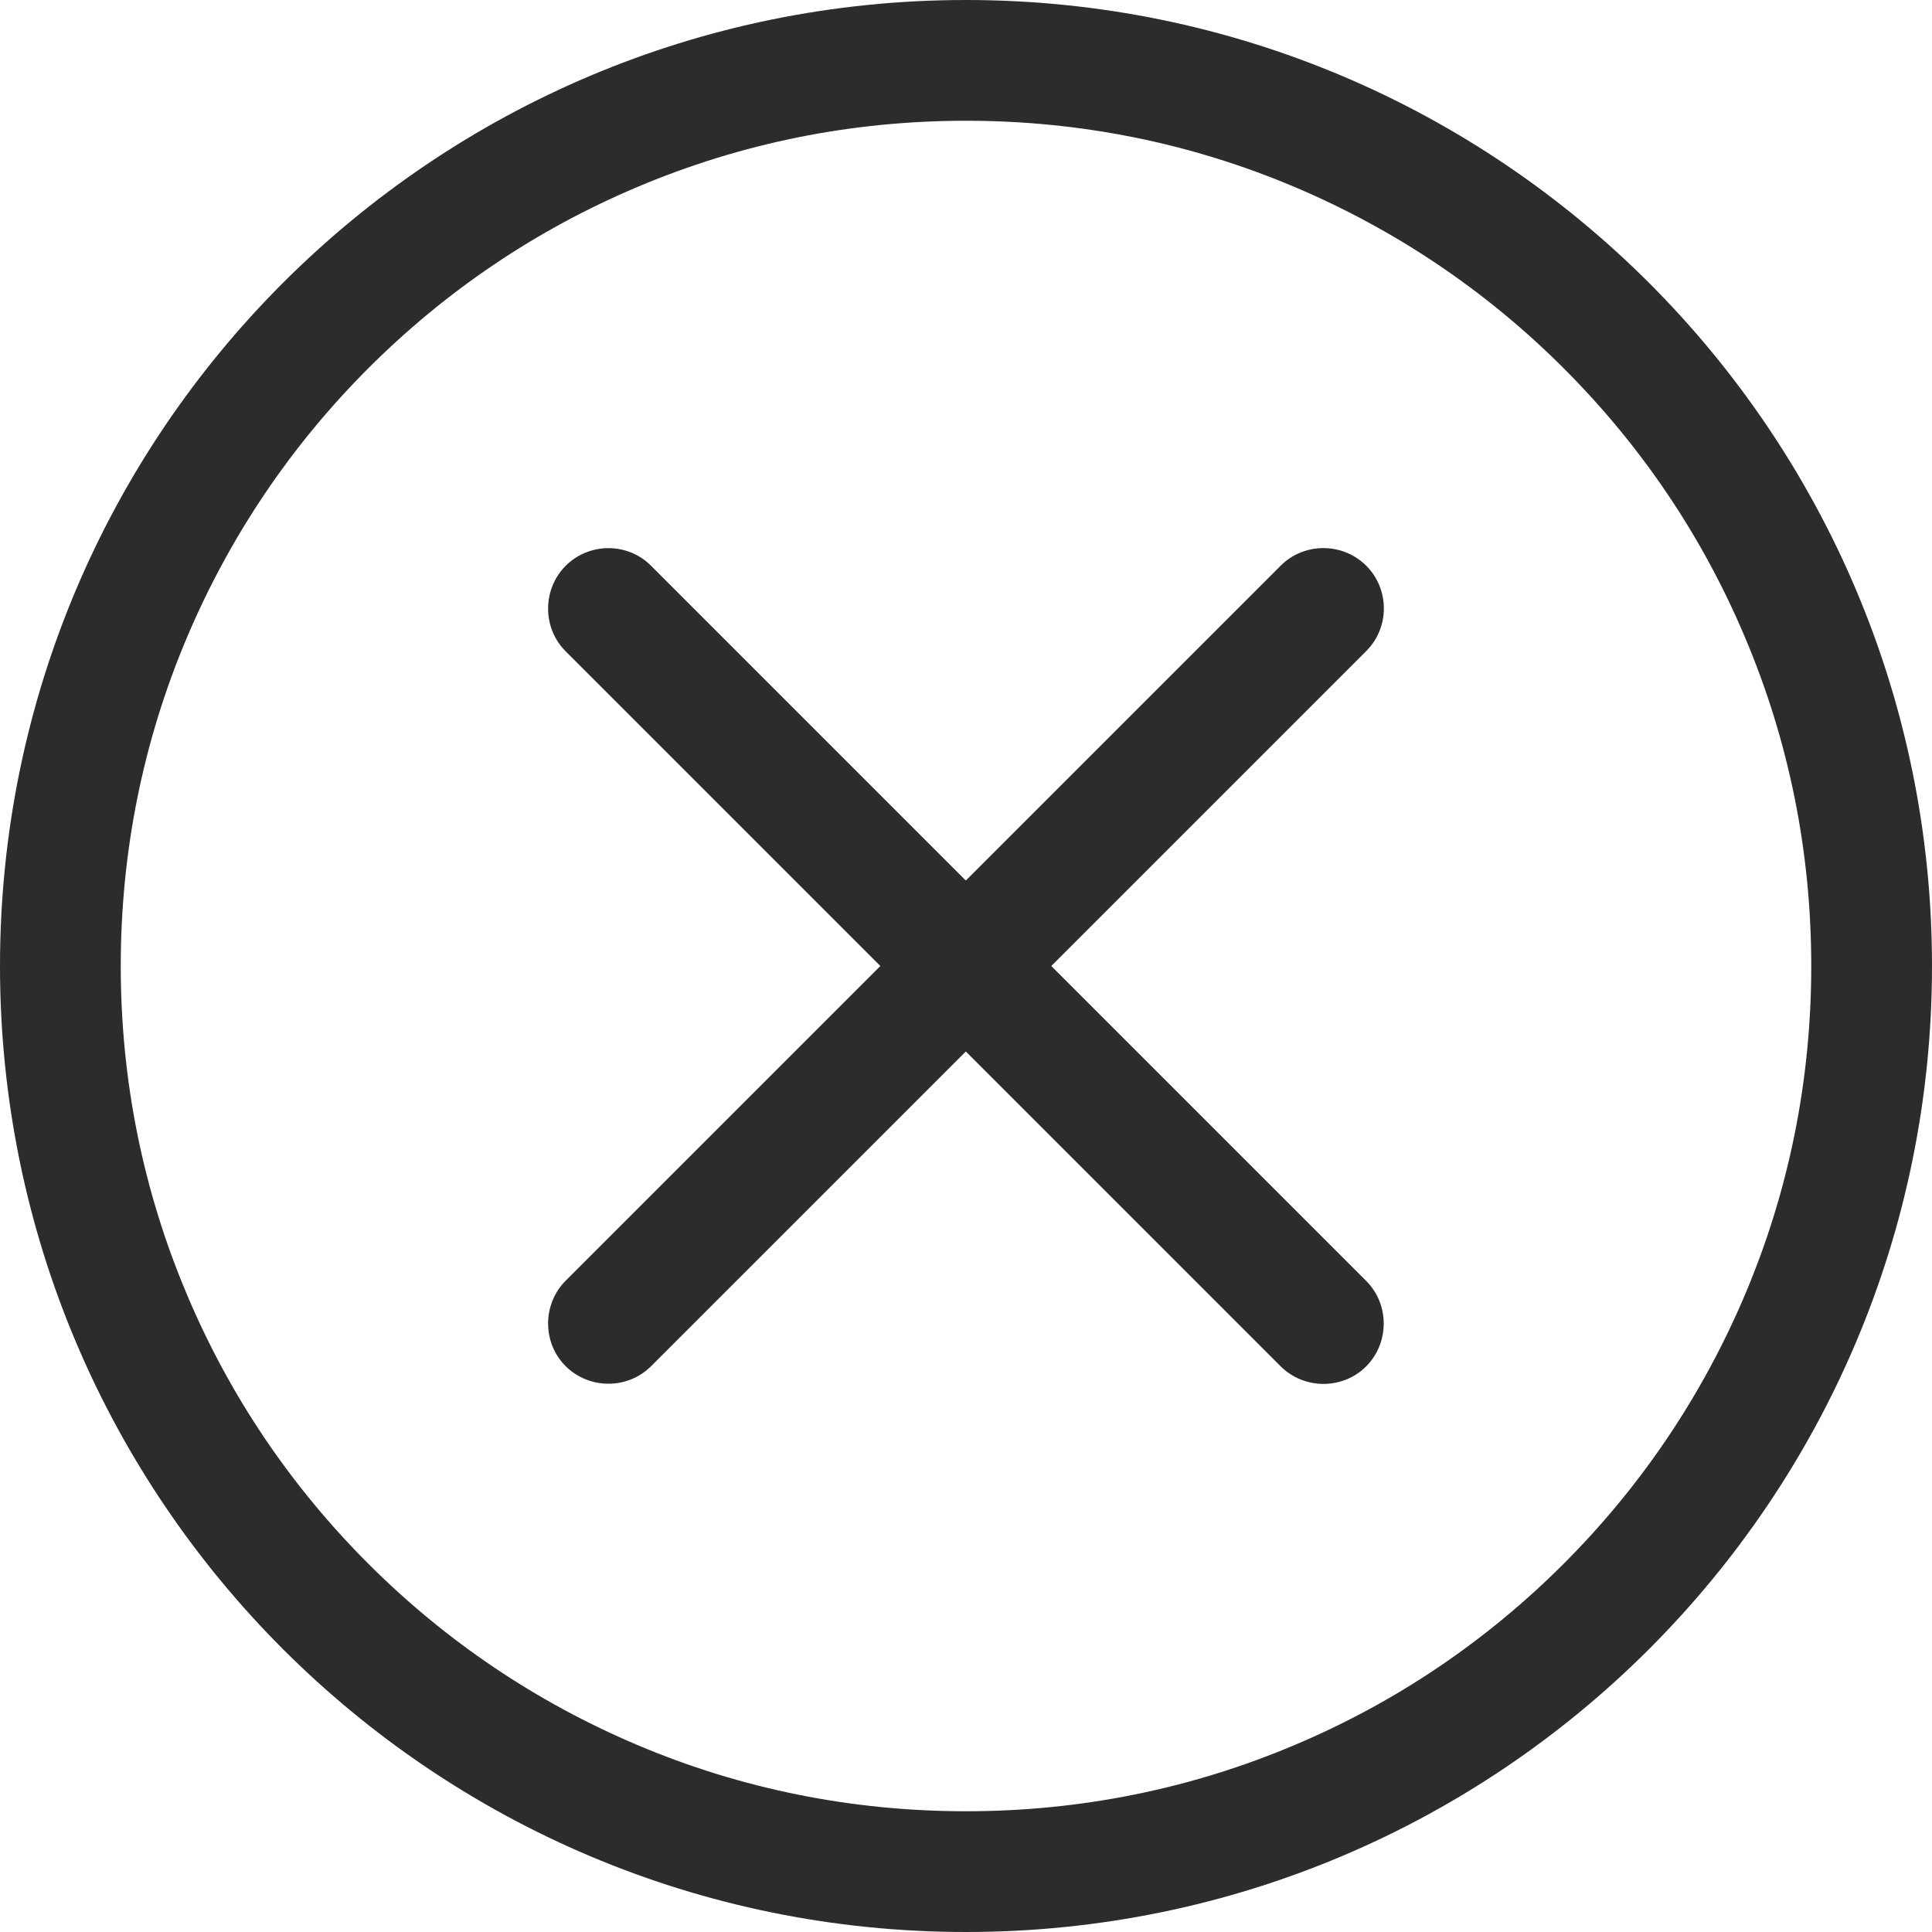
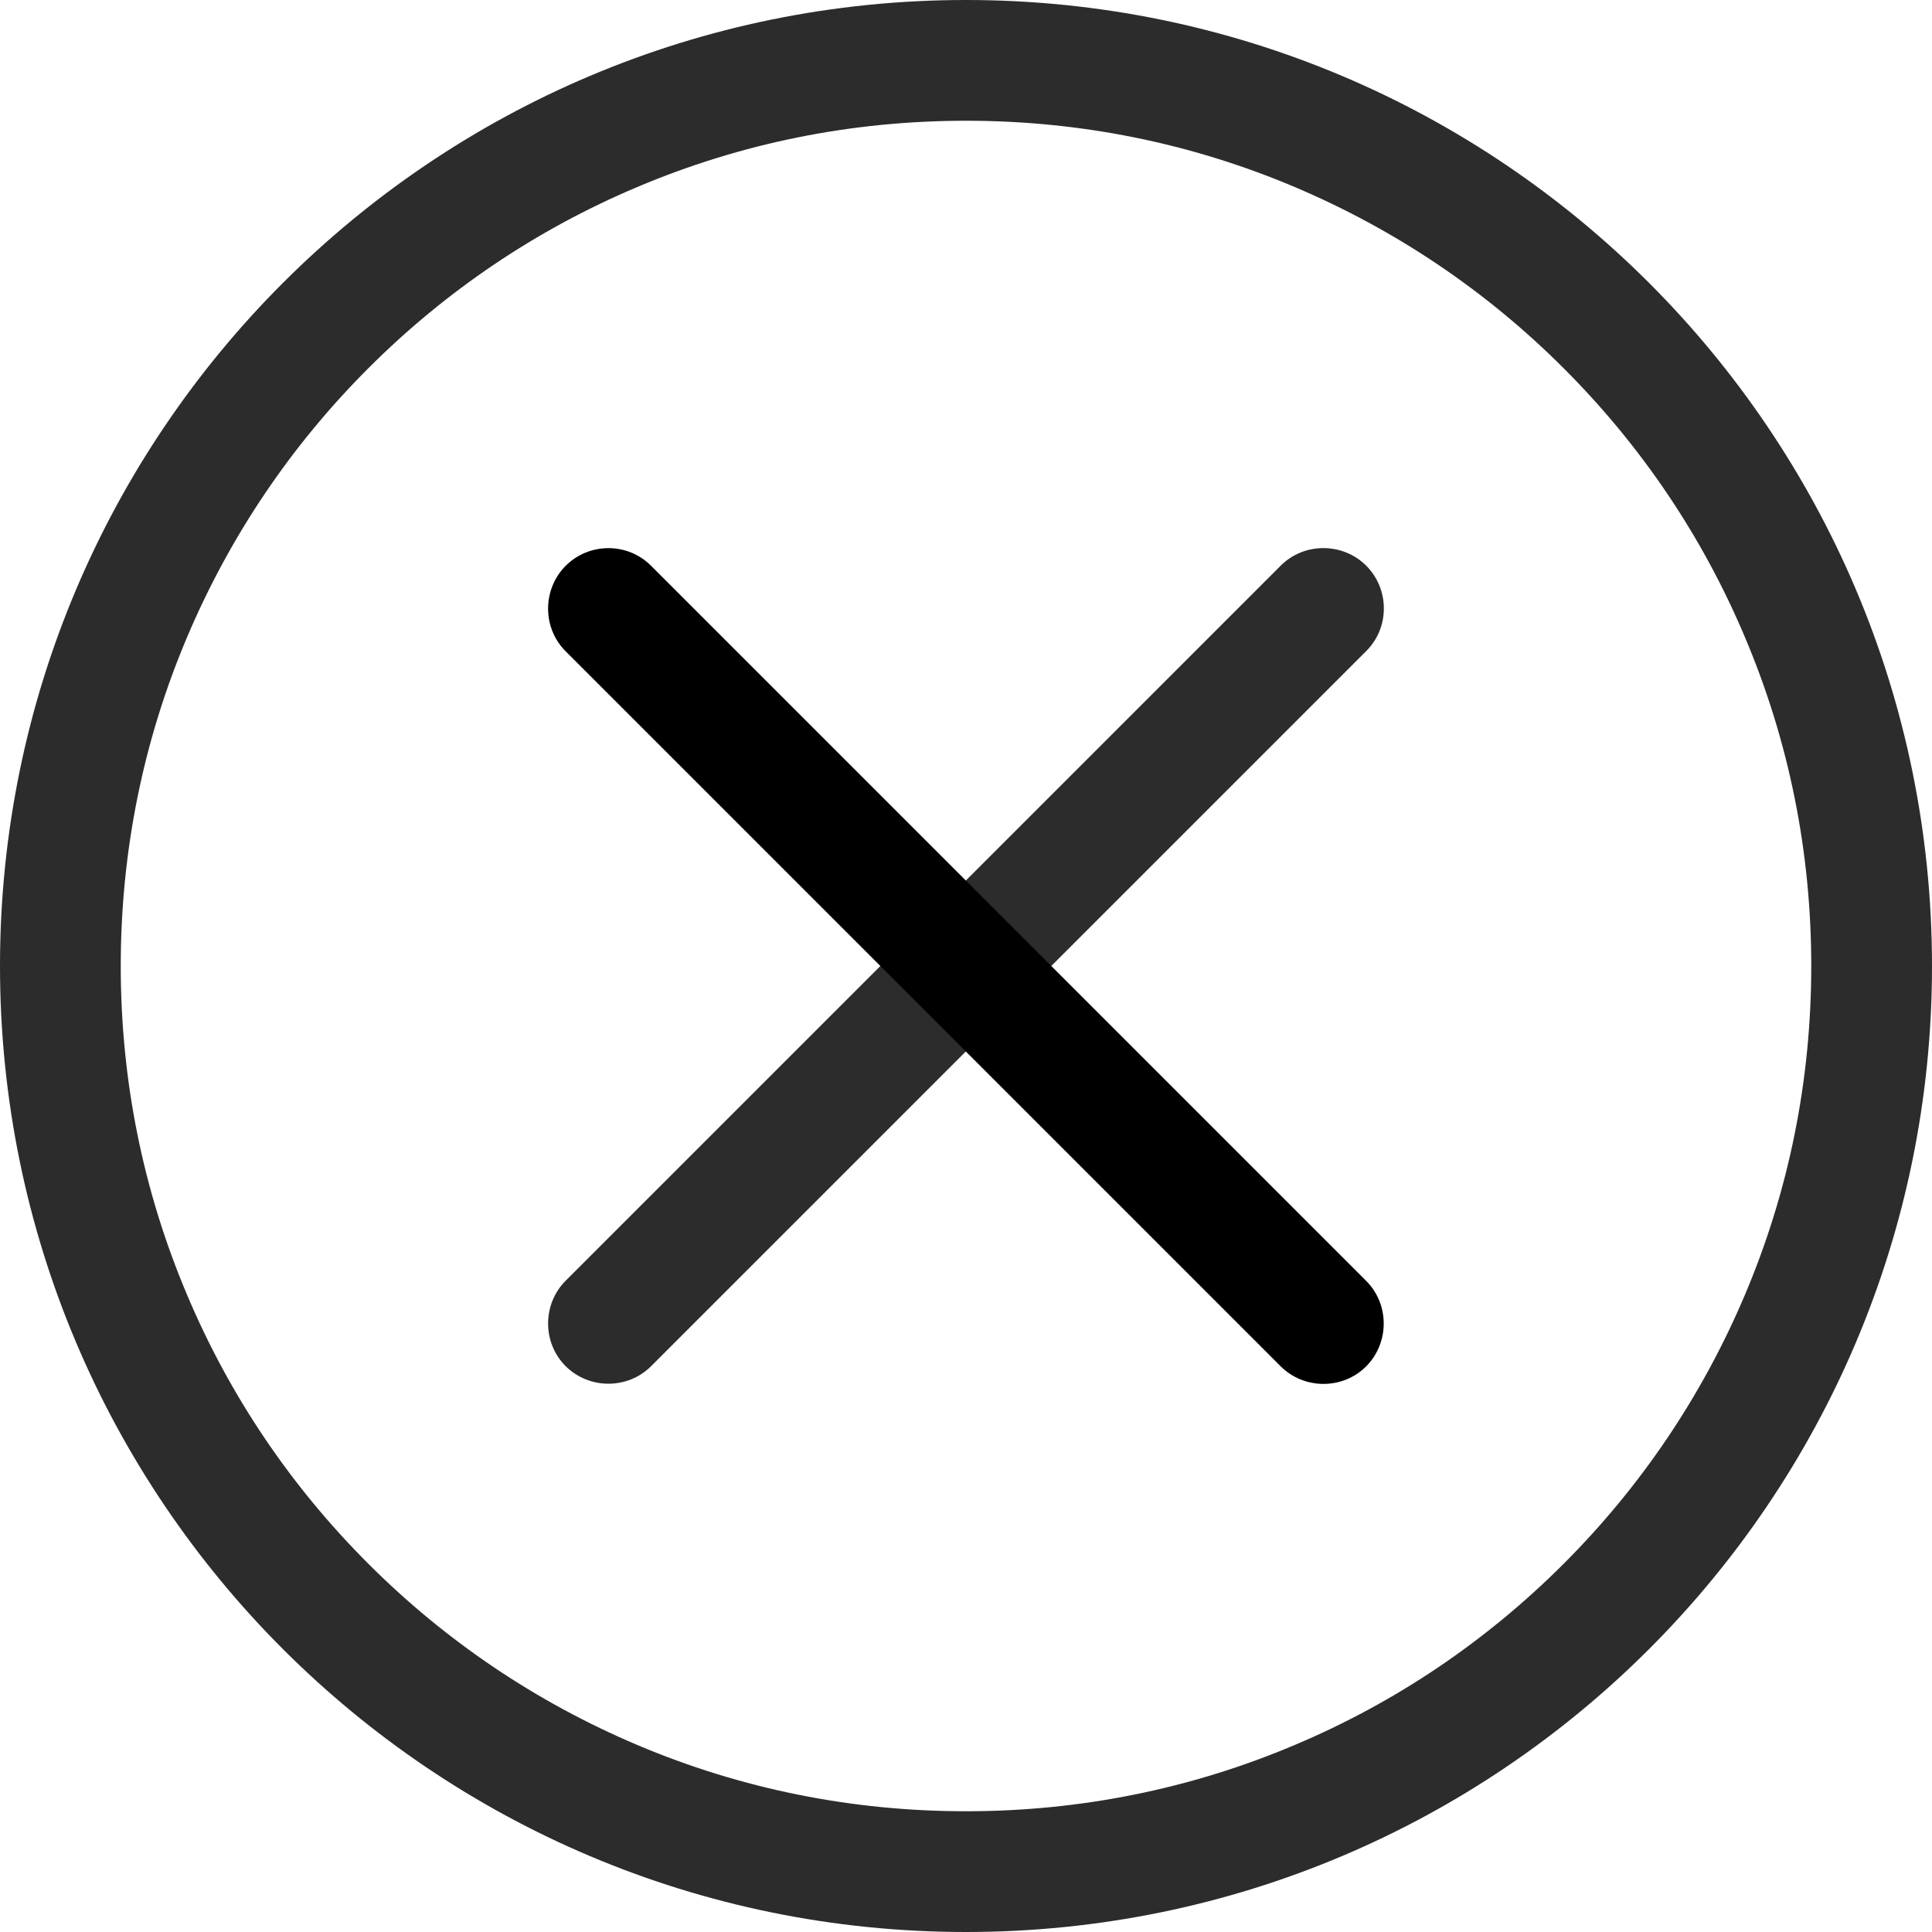
<svg xmlns="http://www.w3.org/2000/svg" t="1598425858542" class="icon" viewBox="0 0 1024 1024" version="1.1" p-id="1237" width="200" height="200">
  <defs>
    <style type="text/css" />
  </defs>
  <path d="M512 64c60.5 0 119.2 11.8 174.4 35.2 53.3 22.6 101.3 54.9 142.4 96 41.2 41.2 73.5 89.1 96 142.4C948.2 392.8 960 451.5 960 512s-11.8 119.2-35.2 174.4c-22.6 53.3-54.9 101.3-96 142.4-41.2 41.2-89.1 73.5-142.4 96C631.2 948.2 572.5 960 512 960s-119.2-11.8-174.4-35.2c-53.3-22.6-101.3-54.9-142.4-96-41.2-41.2-73.5-89.1-96-142.4C75.8 631.2 64 572.5 64 512s11.8-119.2 35.2-174.4c22.6-53.3 54.9-101.3 96-142.4s89.1-73.5 142.4-96C392.8 75.8 451.5 64 512 64m0-64C229.2 0 0 229.2 0 512s229.2 512 512 512 512-229.2 512-512S794.8 0 512 0z" fill="#2c2c2c" p-id="1238" />
  <path d="M724.1 345.1l-379 379c-12.4 12.4-32.8 12.4-45.3 0-12.4-12.4-12.4-32.8 0-45.3l379-379c12.4-12.4 32.8-12.4 45.3 0 12.5 12.5 12.5 32.9 0 45.3z" fill="#2c2c2c" p-id="1239" />
-   <path d="M345.1 299.9l379 379c12.4 12.4 12.4 32.8 0 45.3-12.4 12.4-32.8 12.4-45.3 0l-379-379c-12.4-12.4-12.4-32.8 0-45.3 12.5-12.5 32.9-12.5 45.3 0z" fill="#2c2c2c" p-id="1240" />
+   <path d="M345.1 299.9l379 379c12.4 12.4 12.4 32.8 0 45.3-12.4 12.4-32.8 12.4-45.3 0l-379-379c-12.4-12.4-12.4-32.8 0-45.3 12.5-12.5 32.9-12.5 45.3 0z" fill="black" p-id="1240" />
</svg>
